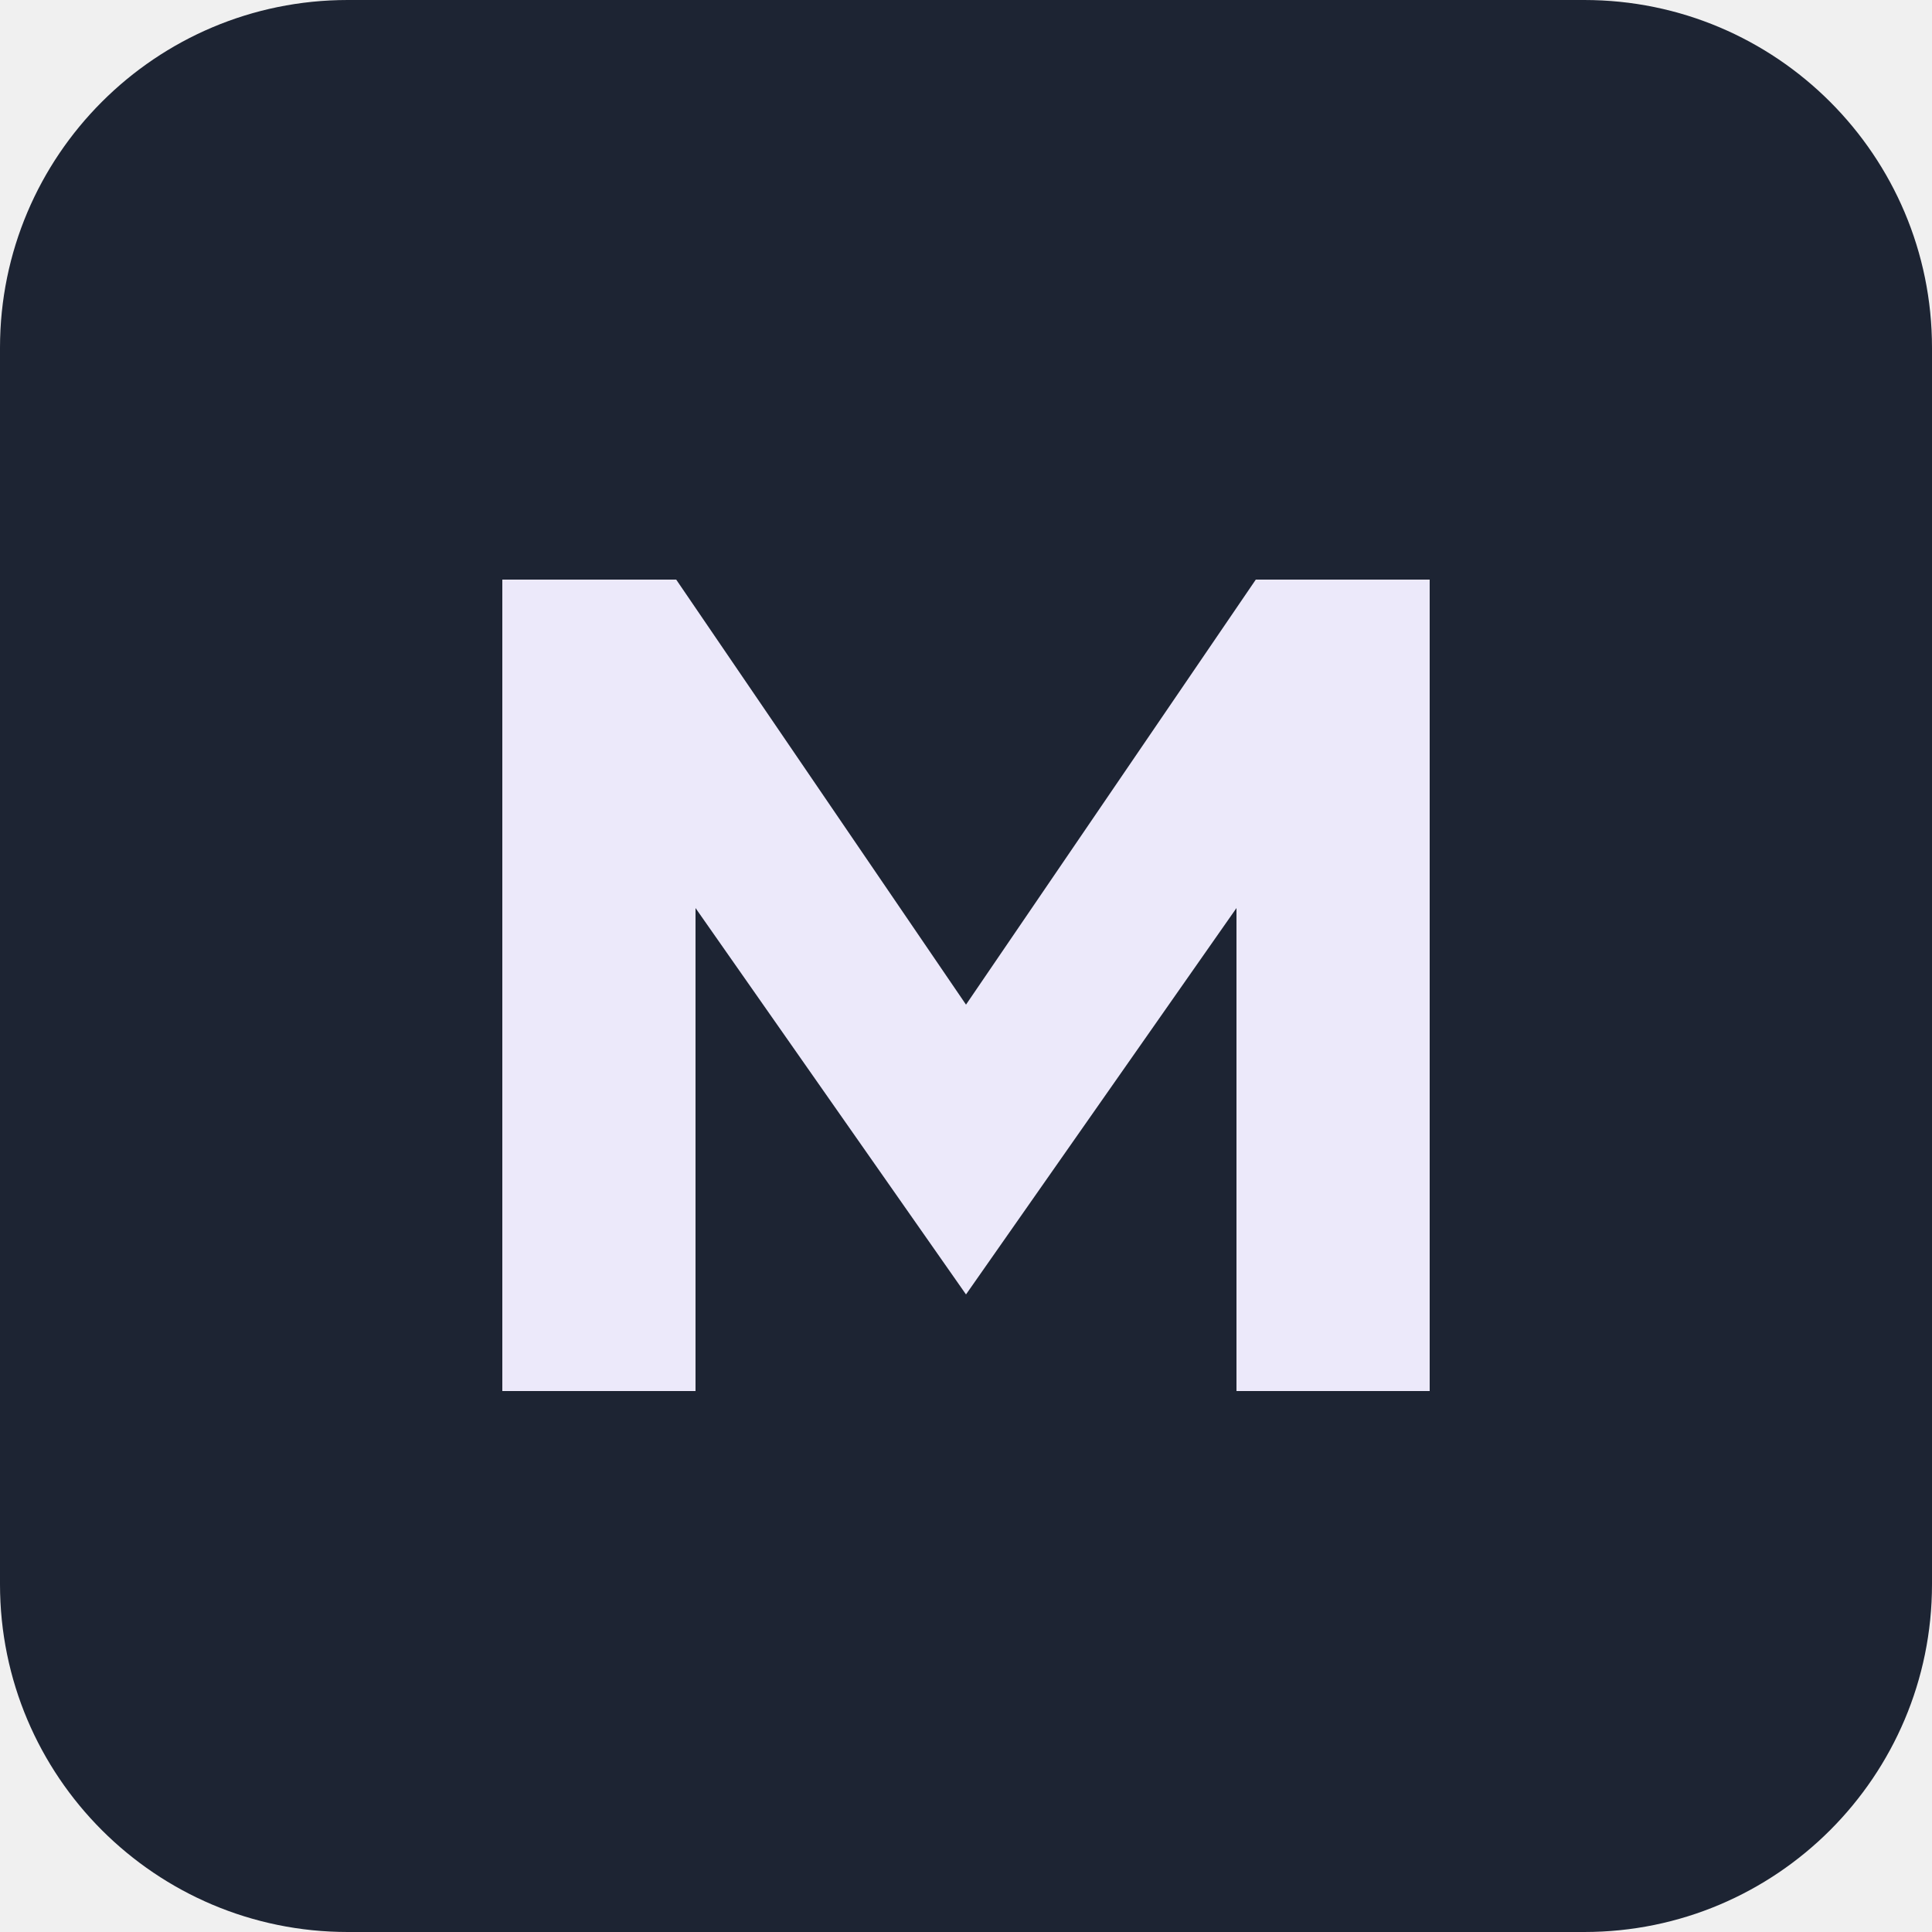
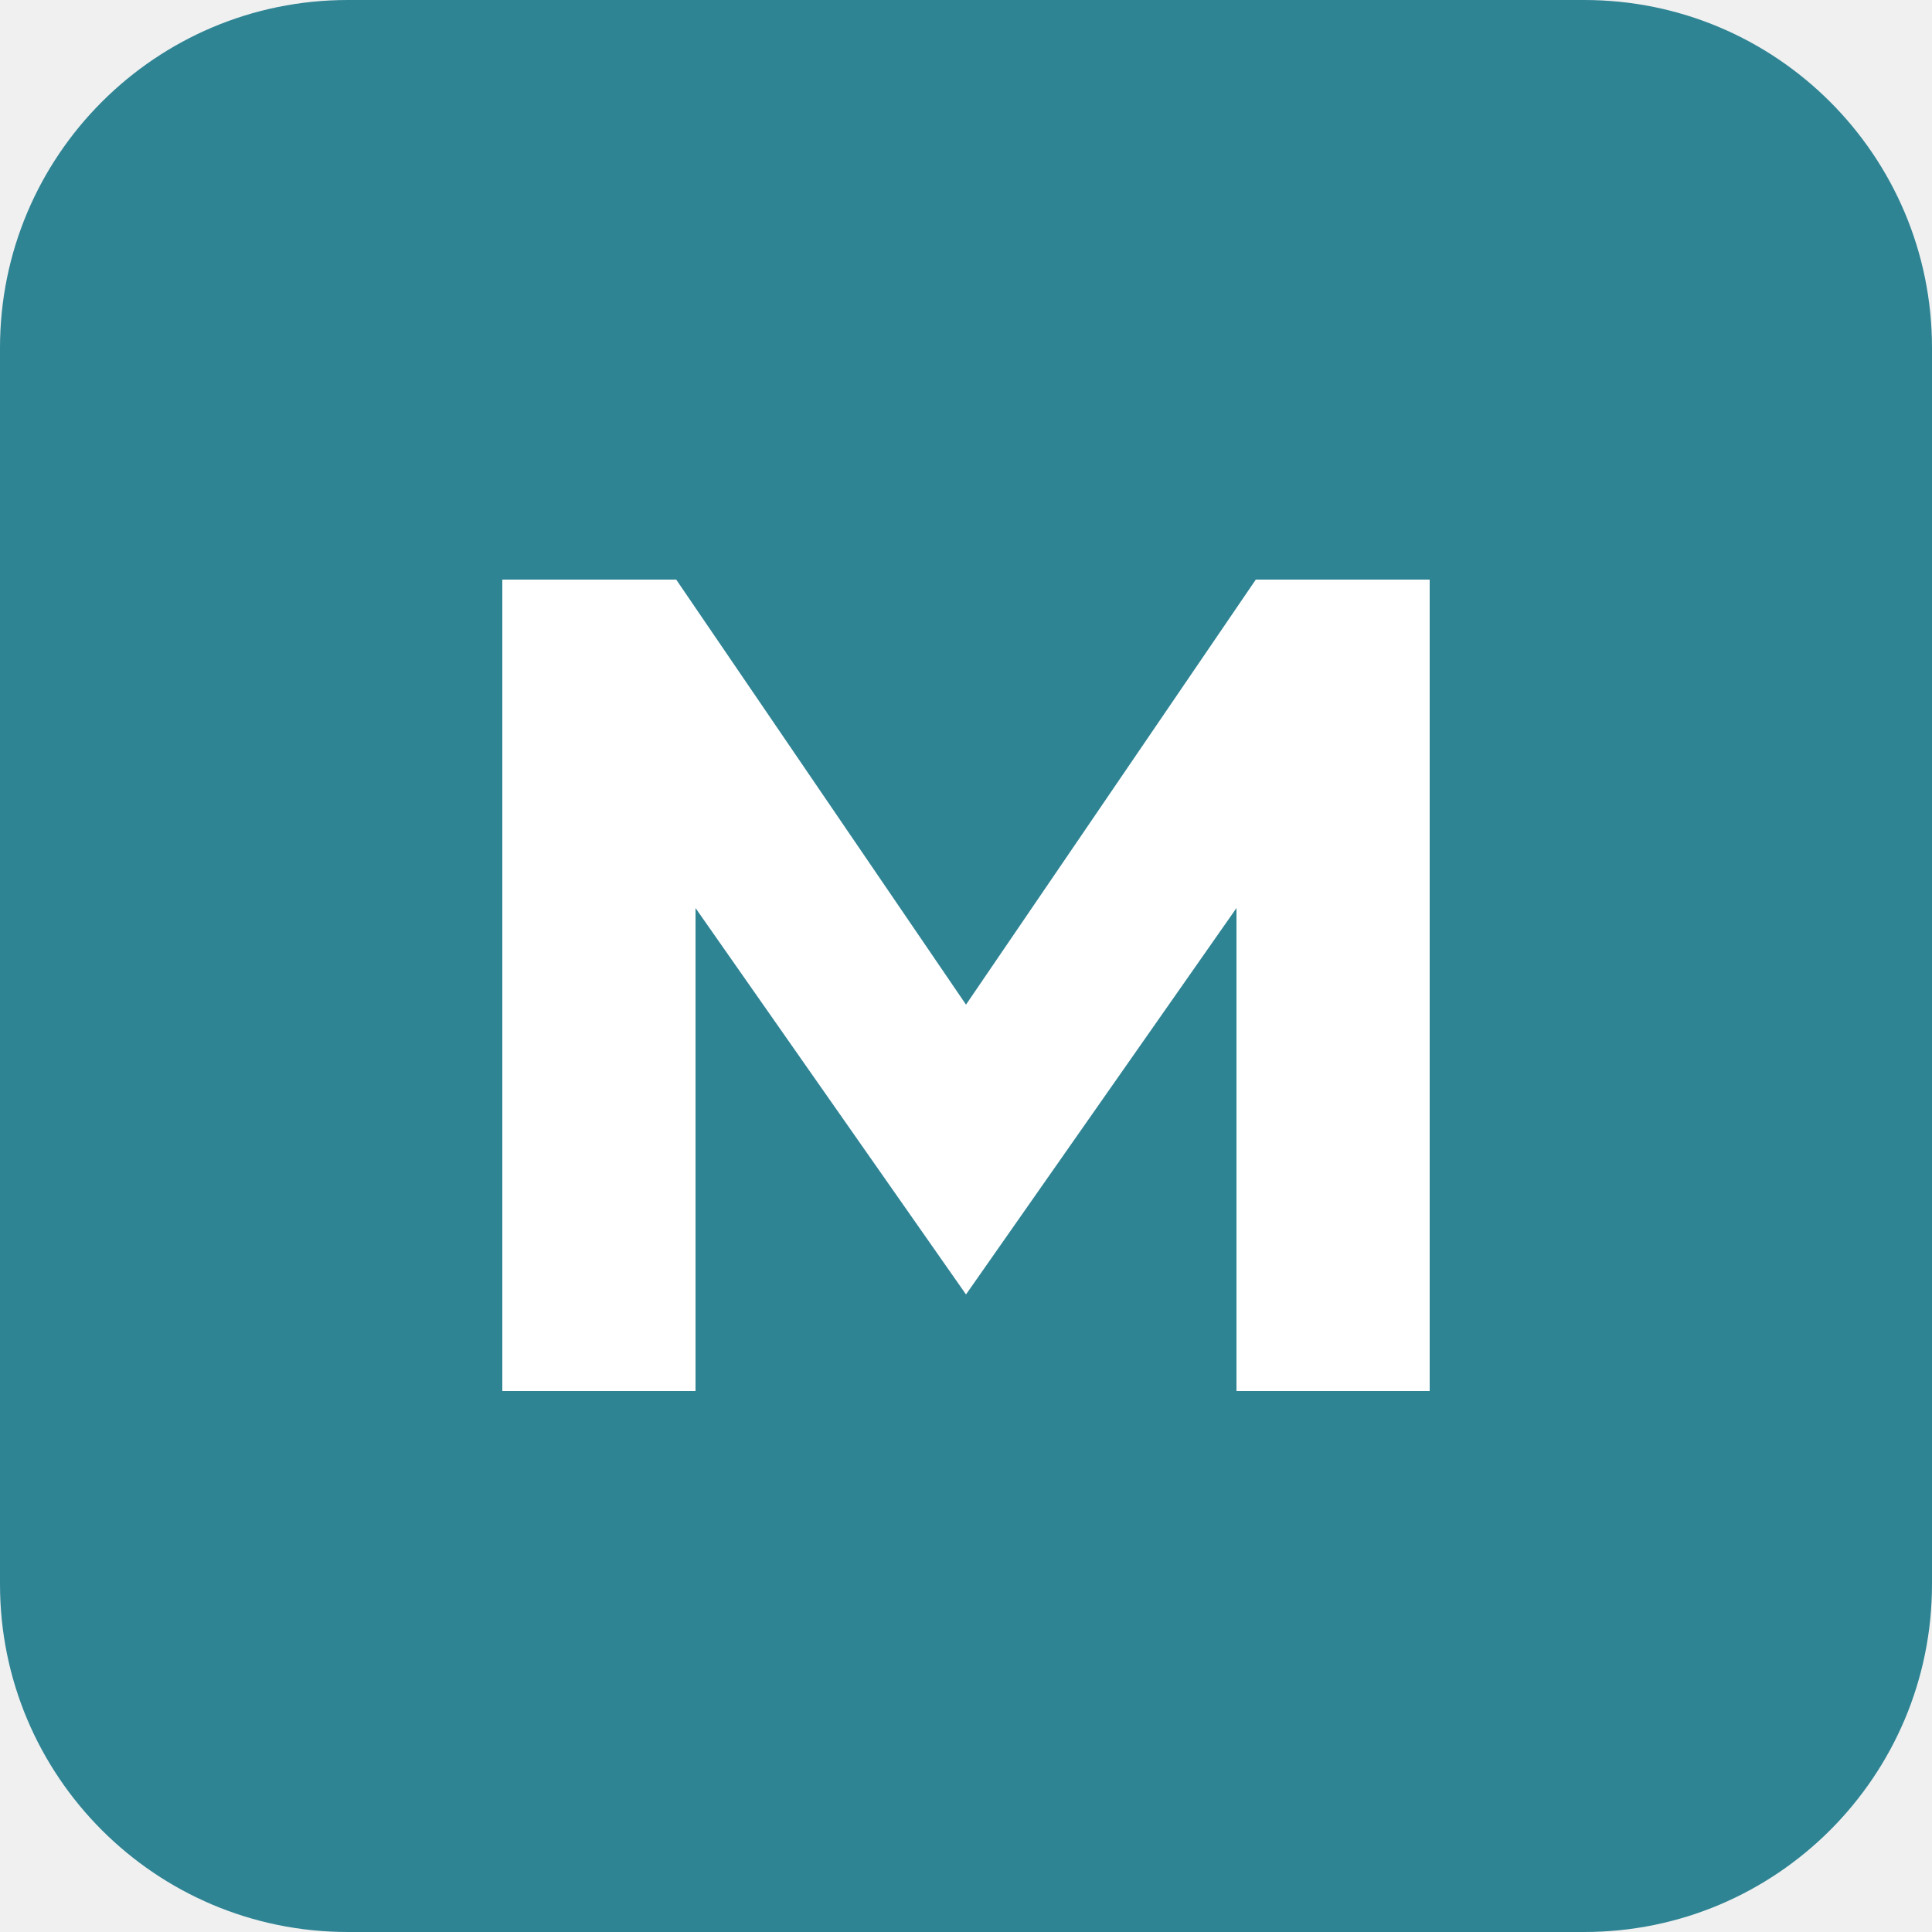
<svg xmlns="http://www.w3.org/2000/svg" viewBox="0 0 100 100">
-   <rect width="100" height="100" rx="18" fill="#1D2433" />
-   <path d="M26 72V30h9l15 22 15-22h9v42h-10V47L50 67 36 47v25z" fill="#ECE9FA" />
+   <rect width="100" height="100" rx="18" fill="#2F8494" />
+   <path d="M26 72V30h9l15 22 15-22h9v42h-10V47L50 67 36 47v25z" fill="#FFFFFF" />
</svg>
